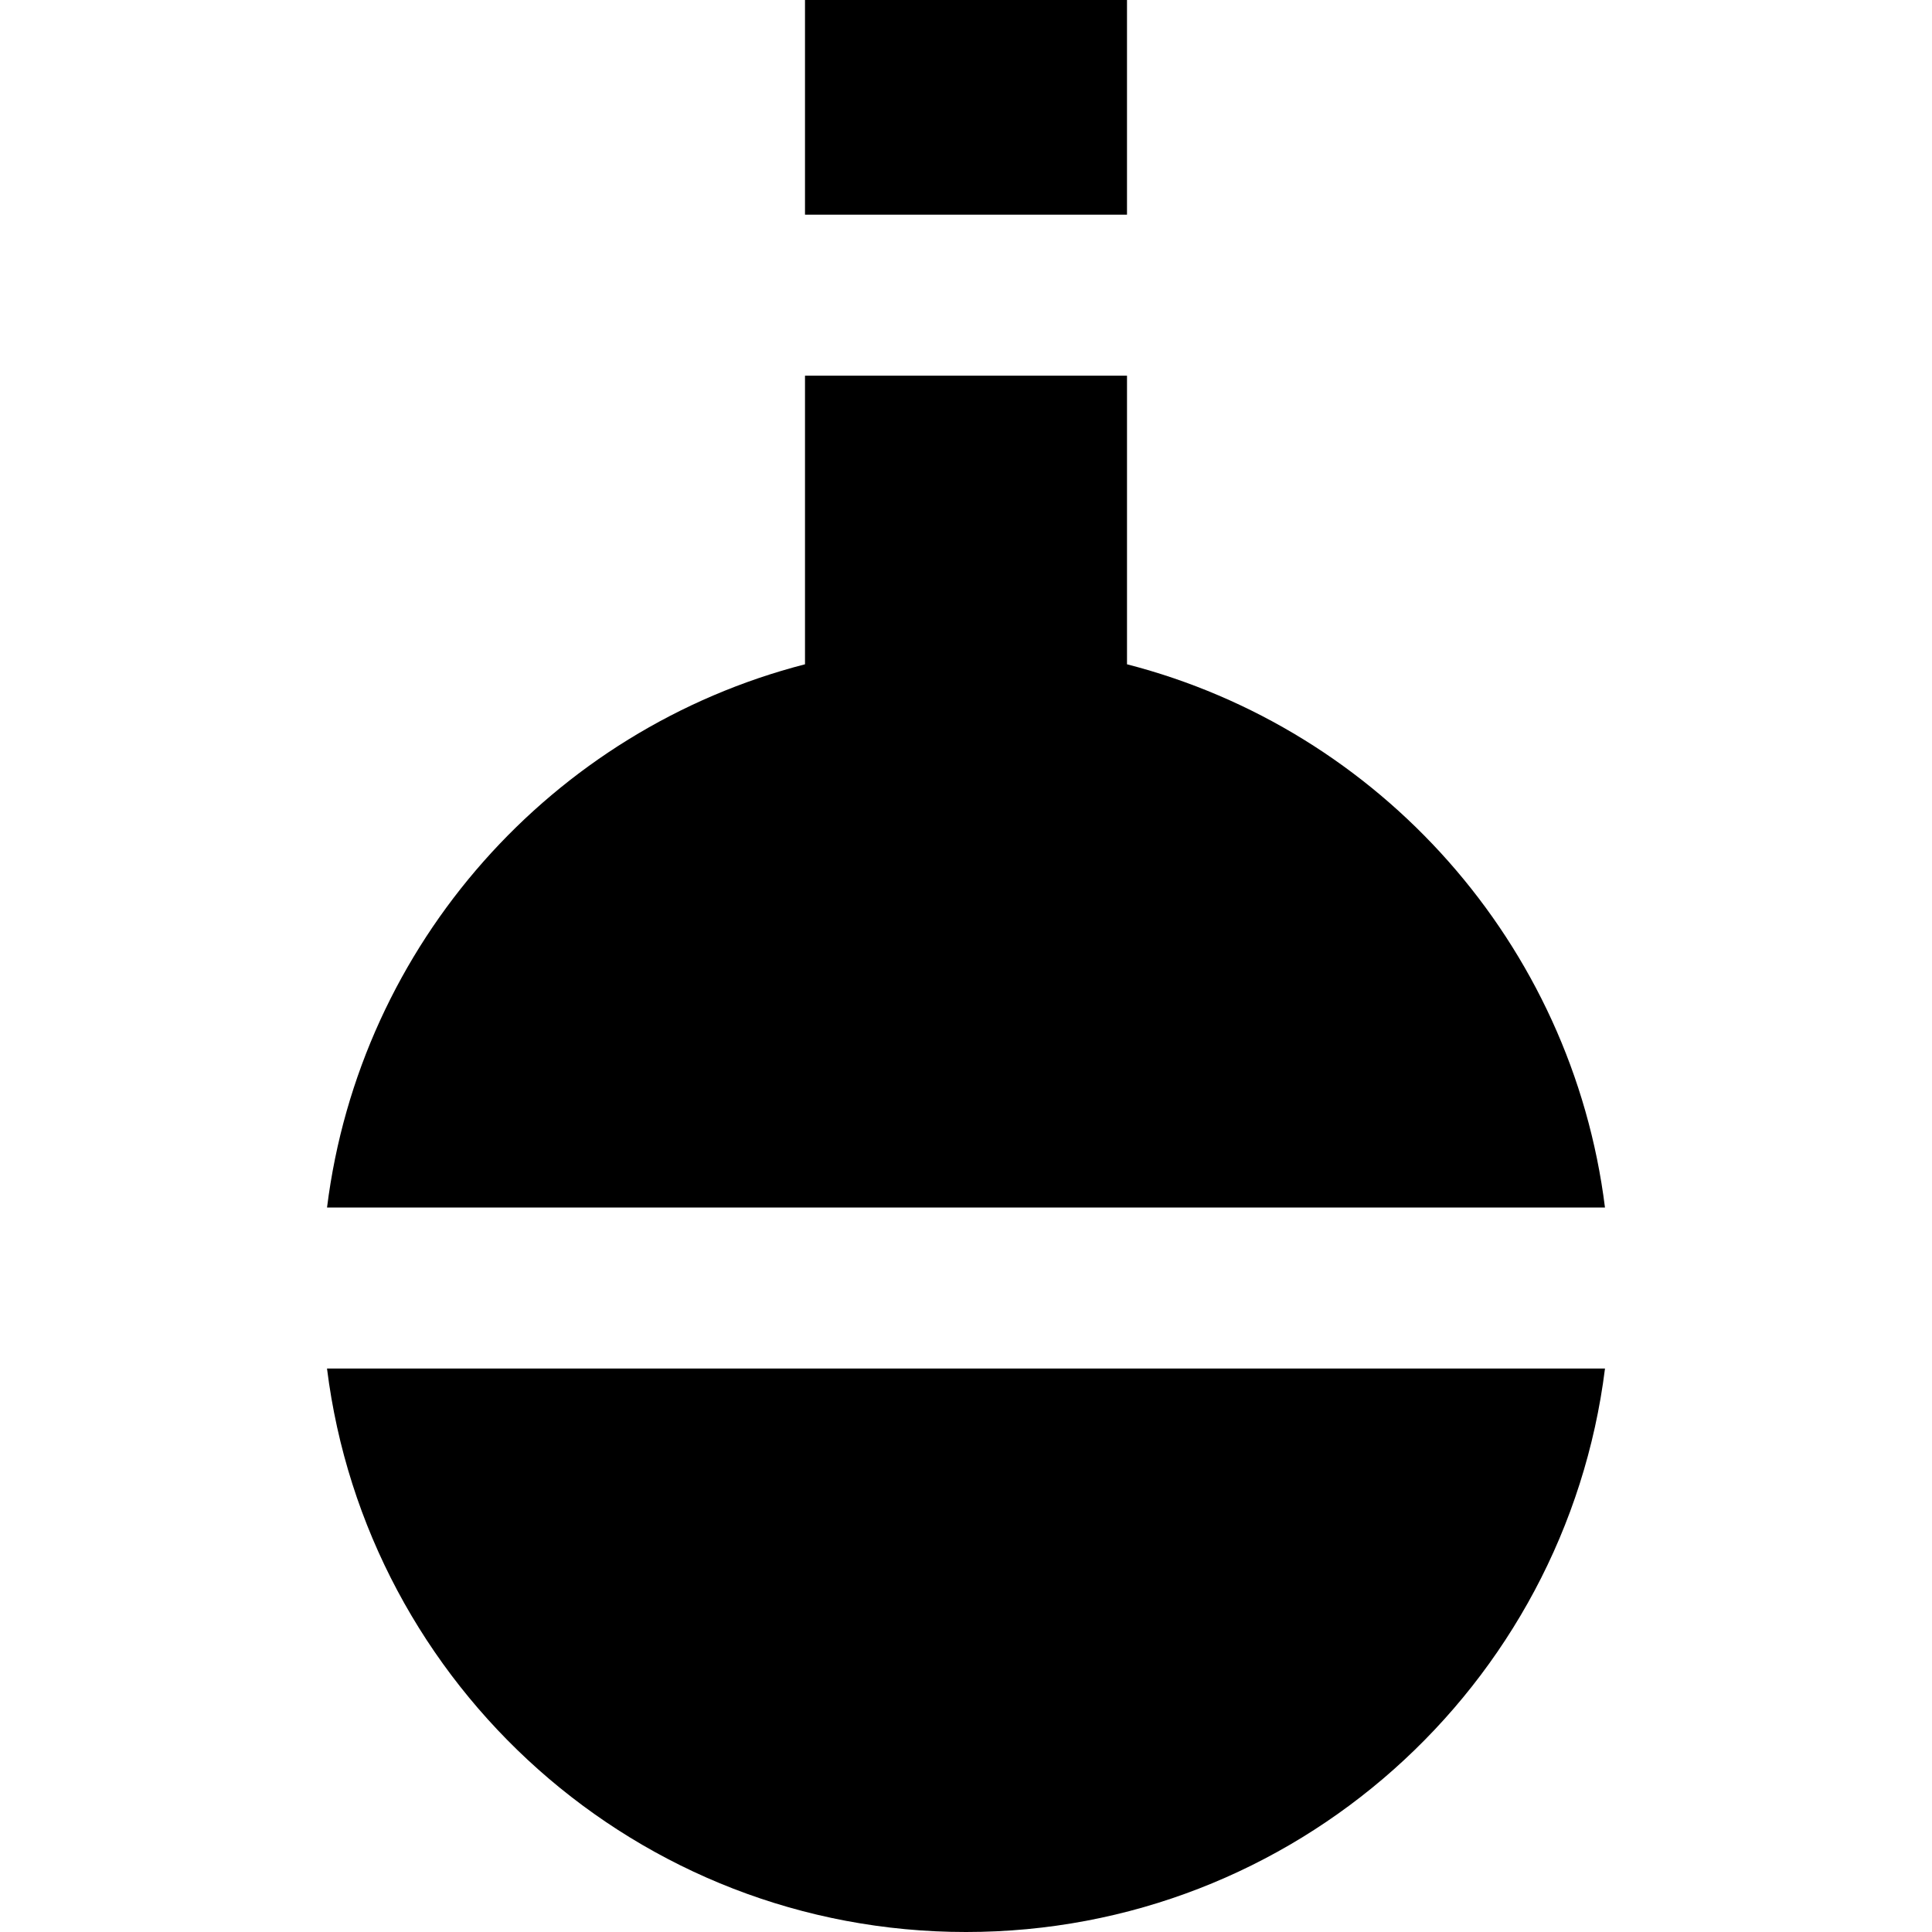
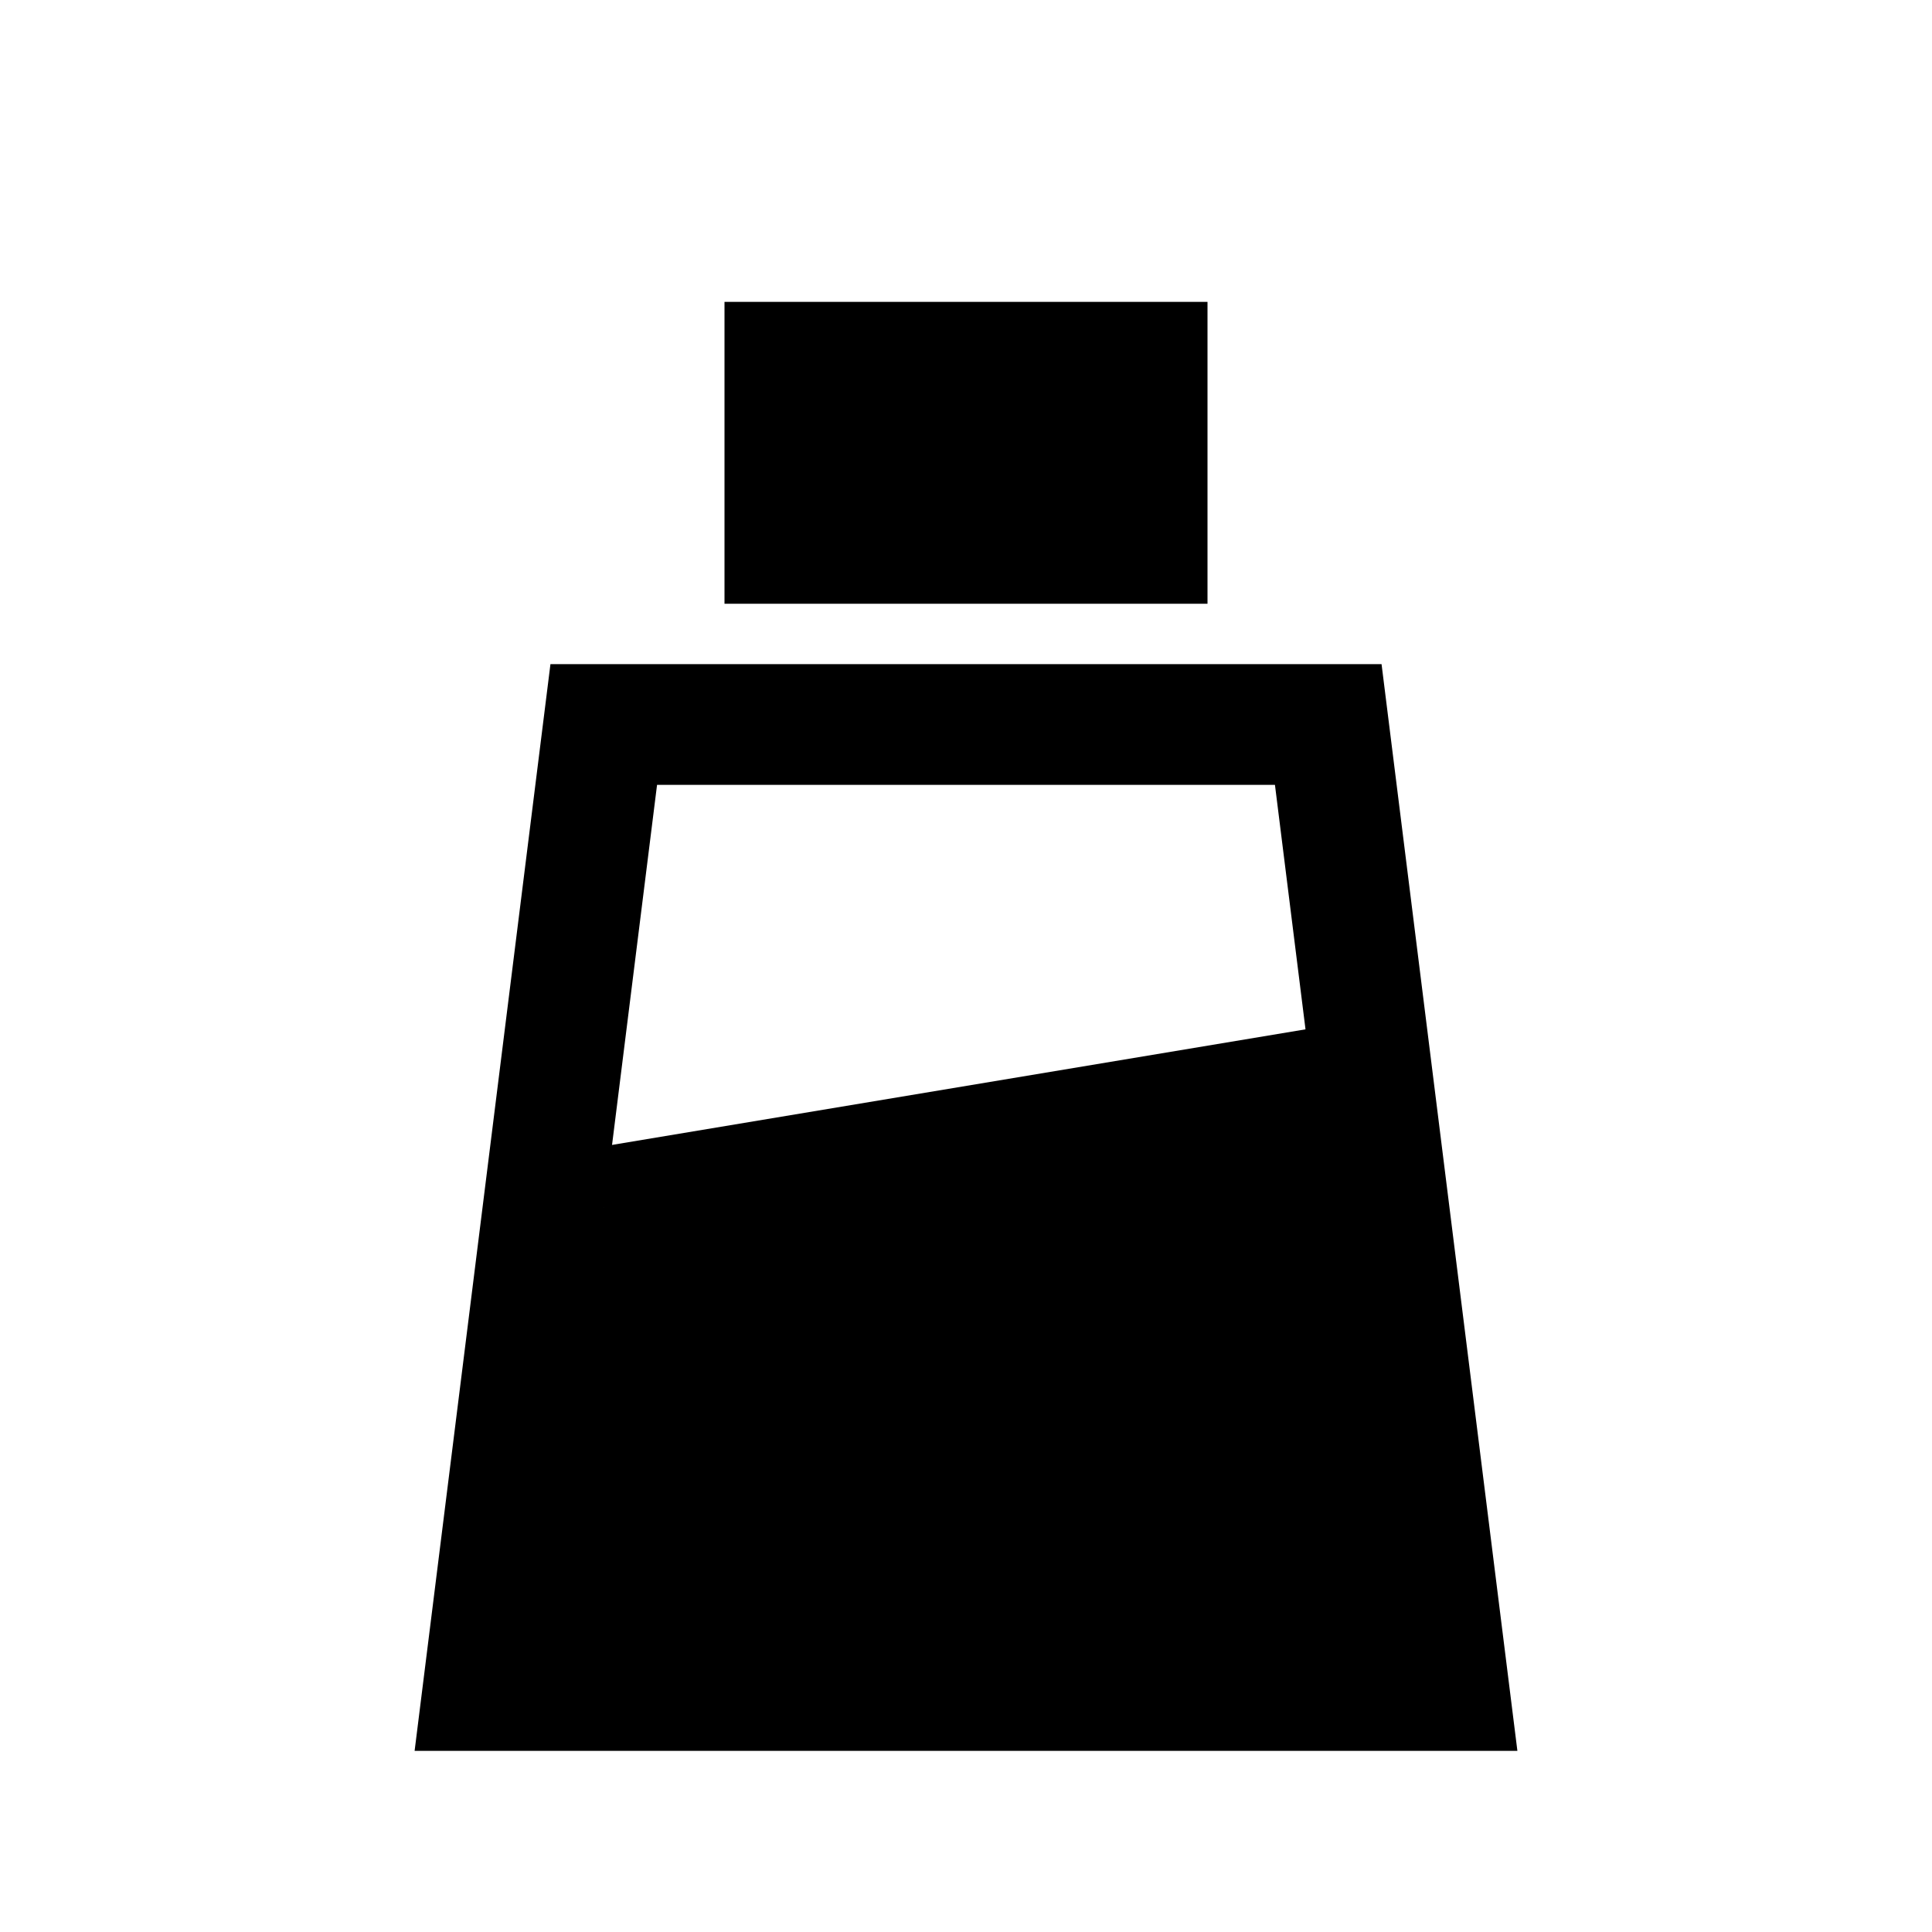
- <svg xmlns="http://www.w3.org/2000/svg" fill="#000000" version="1.1" id="Layer_1" viewBox="0 0 512 512" xml:space="preserve">
-   <g>
-     <g>
-       <rect x="213.333" width="85.333" height="56.889" />
-     </g>
-   </g>
-   <g>
-     <g>
-       <path d="M86.659,362.667C97.156,446.854,168.969,512,256,512s158.842-65.146,169.341-149.333H86.659z" />
-     </g>
-   </g>
-   <g>
-     <g>
-       <path d="M298.667,176.044V99.556h-85.333v76.489C146.412,193.267,95.39,250.065,86.667,320h338.667    C416.612,250.065,365.588,193.267,298.667,176.044z" />
-     </g>
-   </g>
+ <svg xmlns="http://www.w3.org/2000/svg" fill="#000000" width="800px" height="800px" viewBox="0 0 32 32" version="1.1">
+   <rect x="12" y="5" width="8" height="5" fill="currentColor" />
+   <path d="M10 12 L22 12 L24 28 L8 28 Z" fill="none" stroke="currentColor" stroke-width="2" />
+   <path d="M10 20 L22 18 L24 28 L8 28 Z" fill="currentColor" />
+   <path d="M10 20 L22 18" stroke="currentColor" stroke-width="2" fill="none" />
</svg>
